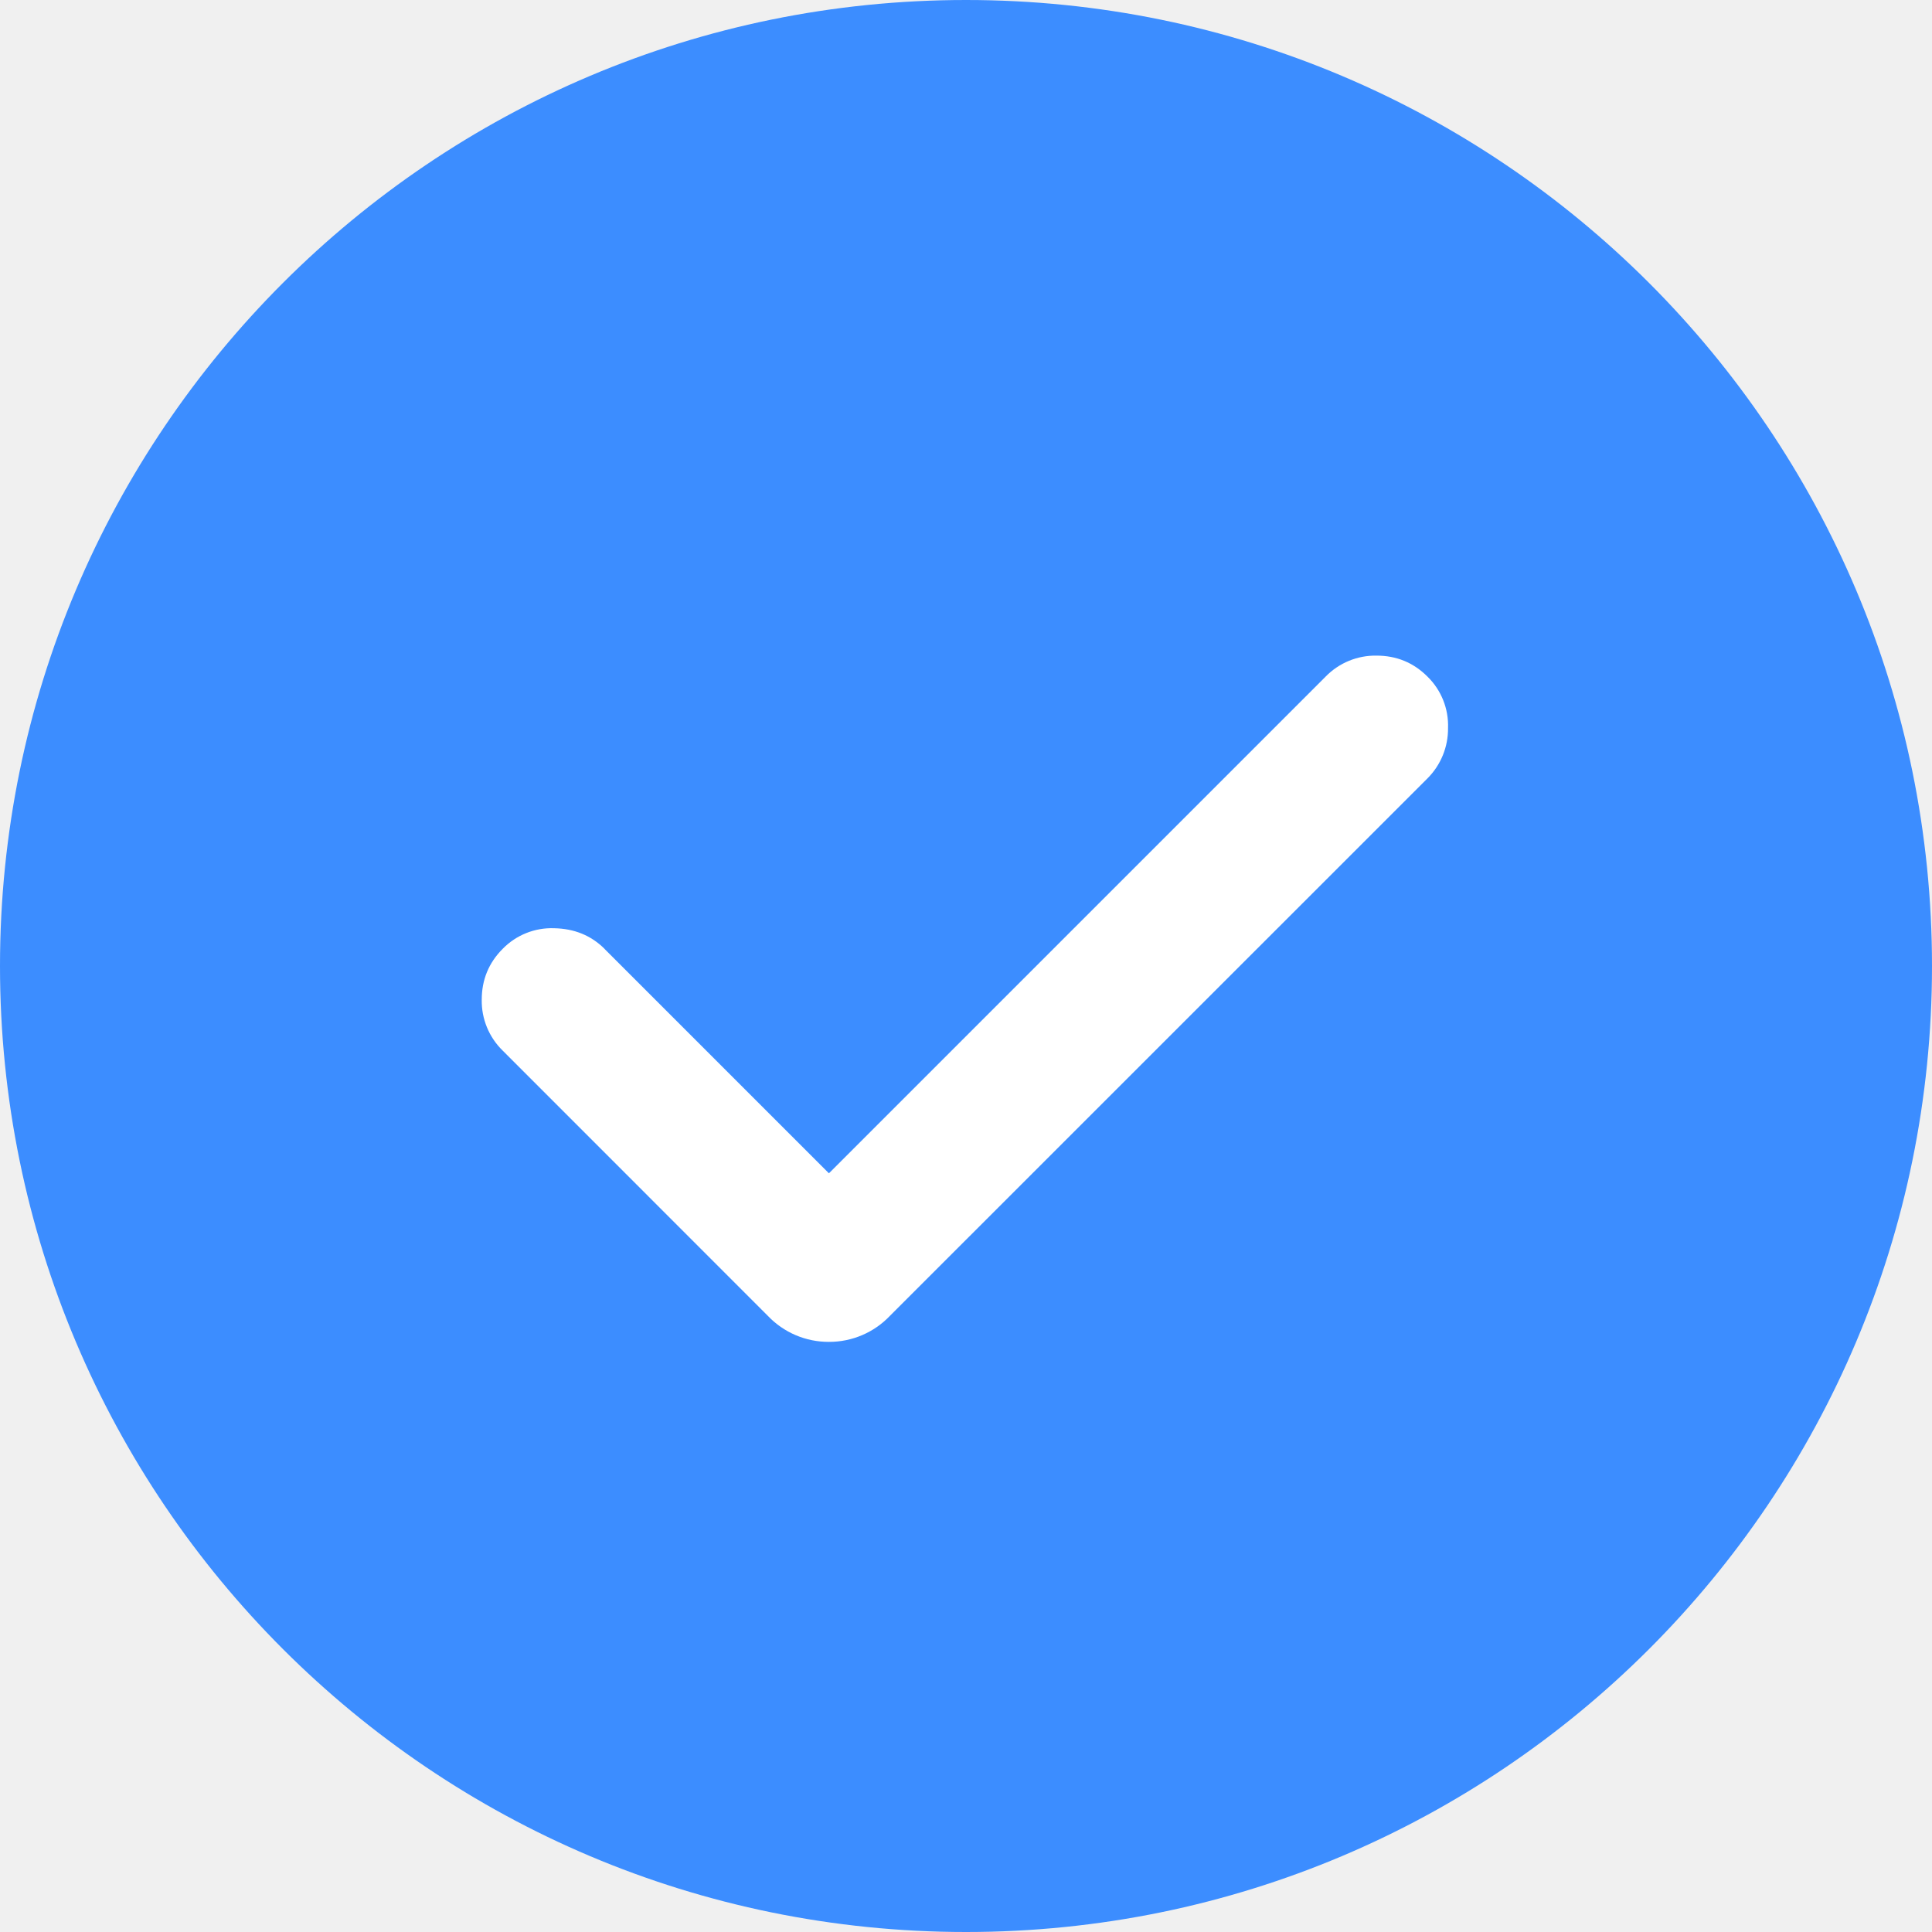
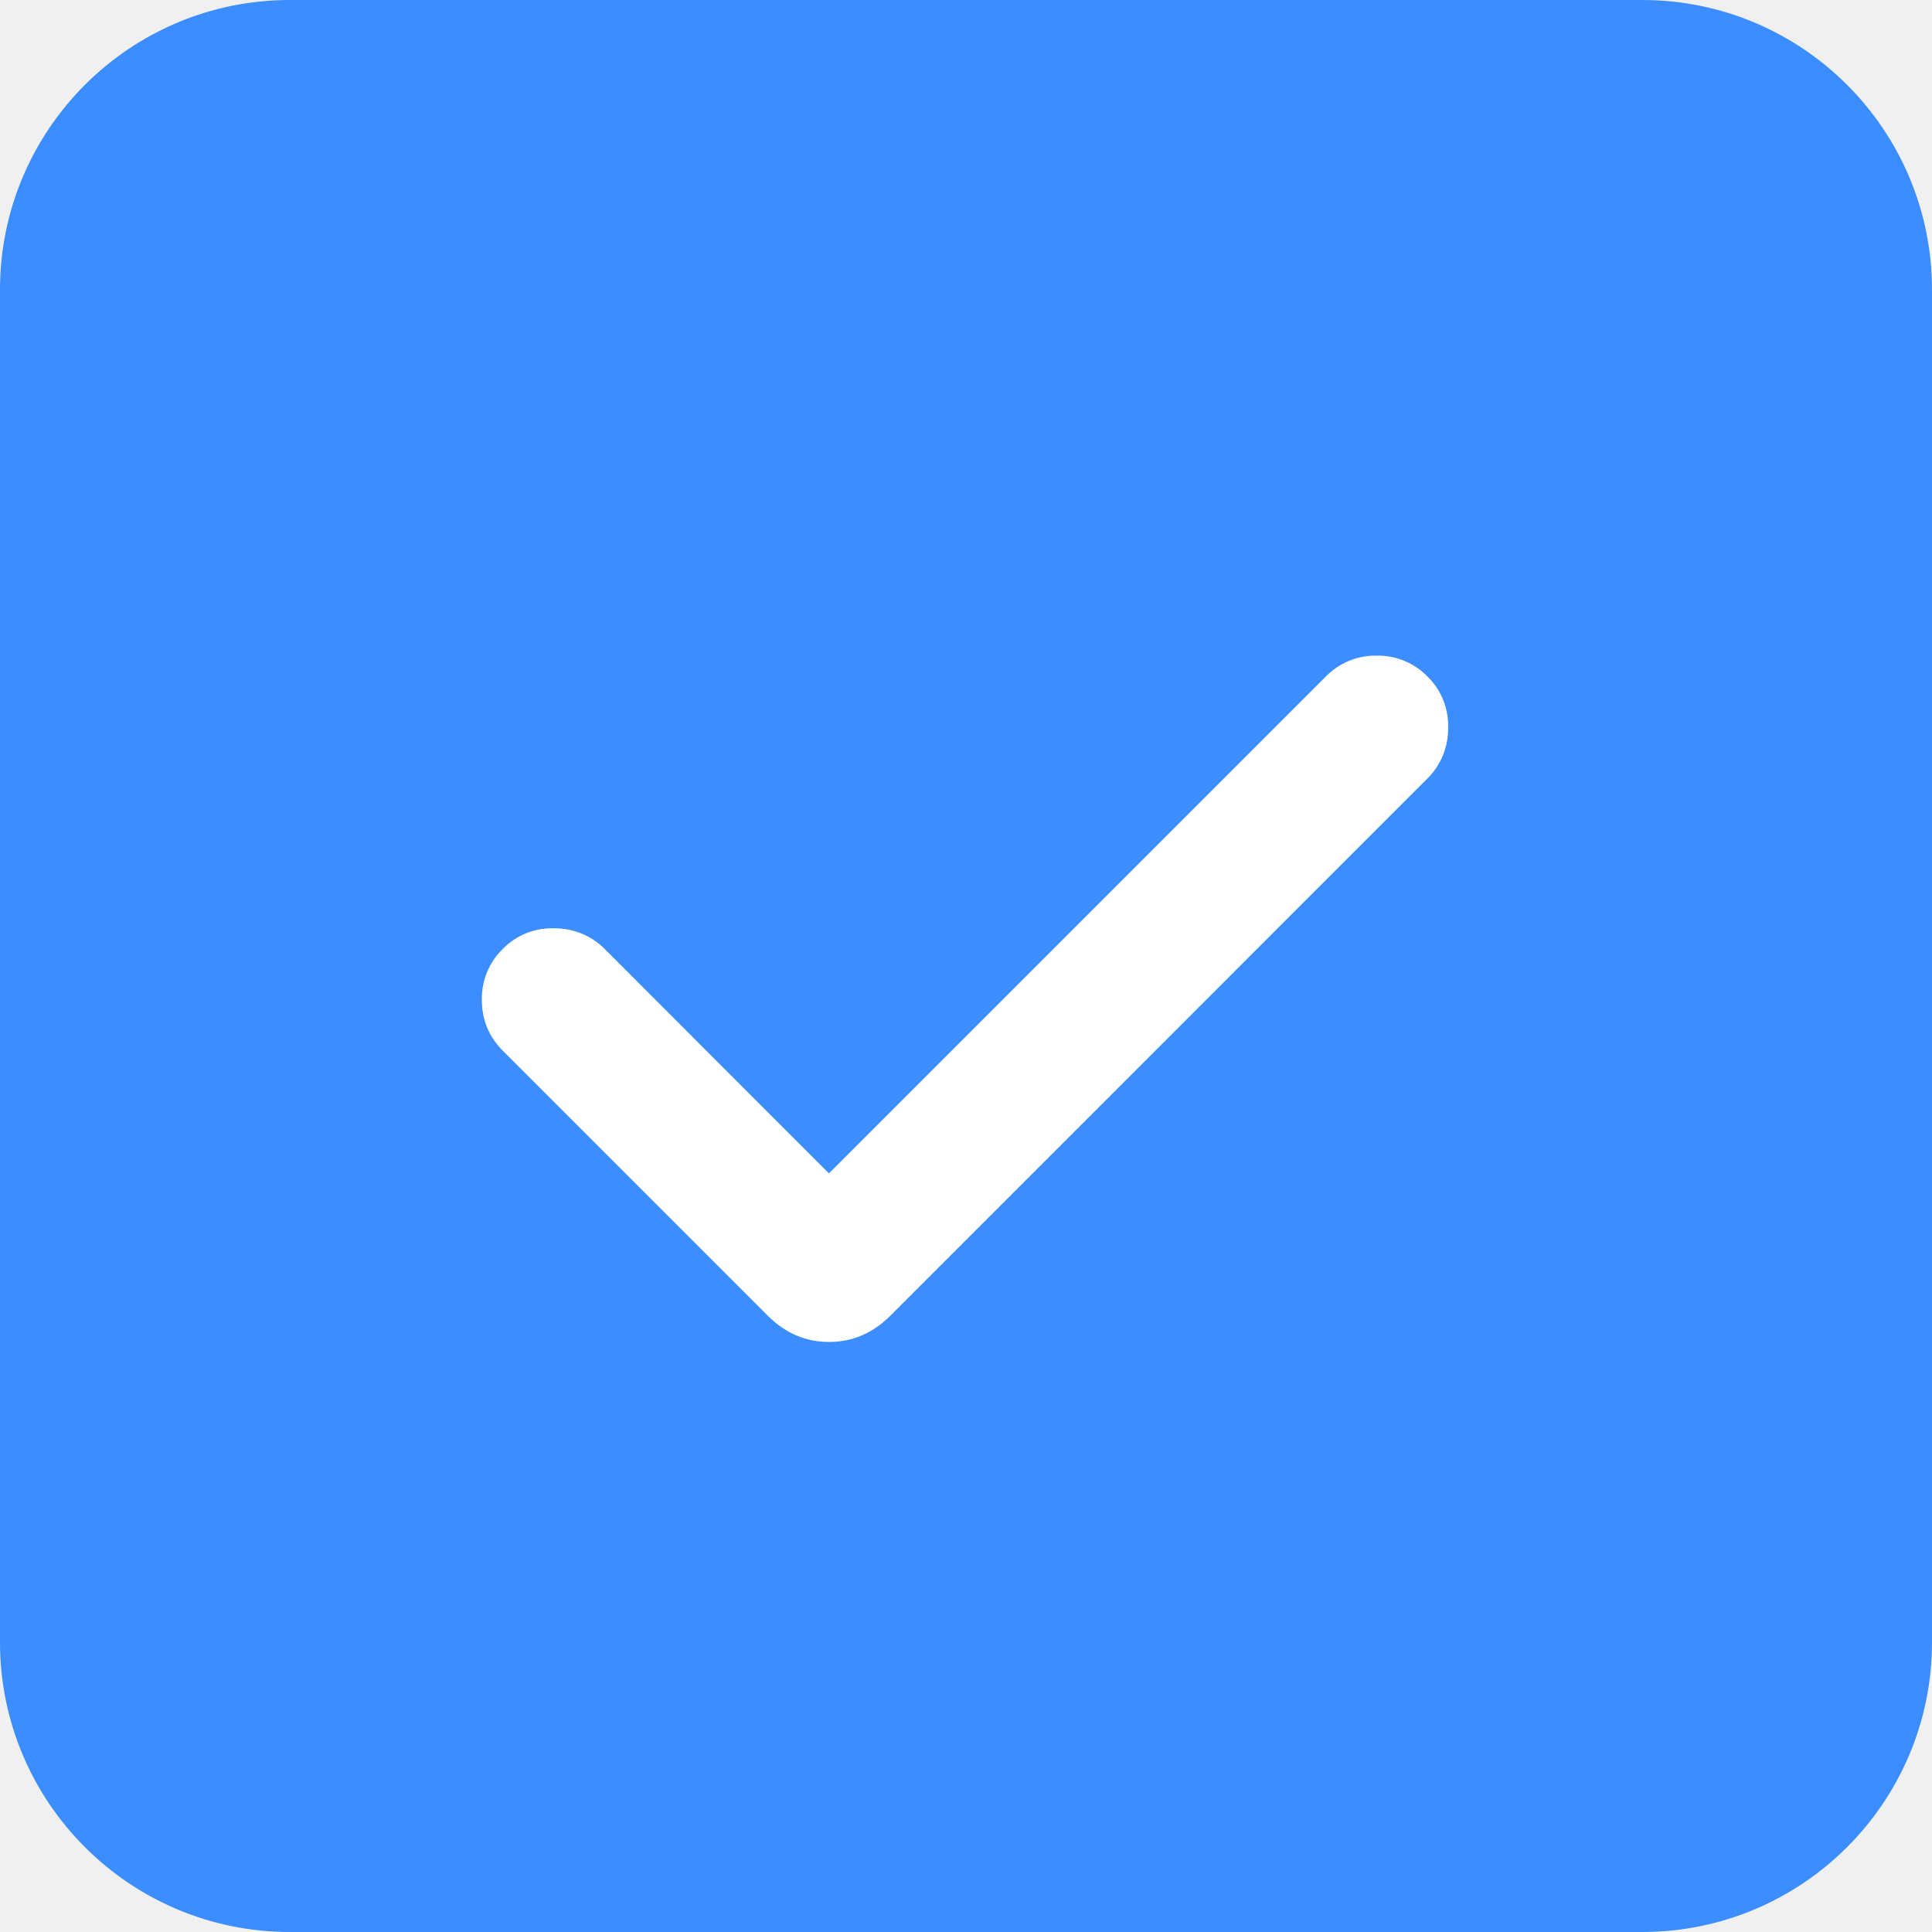
<svg xmlns="http://www.w3.org/2000/svg" width="20" height="20" viewBox="0 0 20 20" fill="none">
-   <g clip-path="url(#7qbteyahma)">
-     <path fill="#fff" d="M4 4h12v12H4z" />
-     <path fill-rule="evenodd" clip-rule="evenodd" d="M20 10c0 5.523-4.477 10-10 10S0 15.523 0 10 4.477 0 10 0s10 4.477 10 10zM6.258 9.823l2.323 2.323 5.142-5.142a.718.718 0 0 1 .527-.217c.206 0 .382.072.527.217a.708.708 0 0 1 .213.532.726.726 0 0 1-.213.522L9.214 13.62a.867.867 0 0 1-.633.271.868.868 0 0 1-.633-.27l-2.744-2.745a.718.718 0 0 1-.217-.527c0-.206.072-.382.217-.527a.708.708 0 0 1 .532-.213c.21.004.383.075.522.213z" fill="#3C8DFF" />
-   </g>
-   <defs>
-     <clipPath id="7qbteyahma">
-       <path fill="#fff" d="M0 0h20v20H0z" />
-     </clipPath>
-   </defs>
+   <path fill="#fff" d="M4 4h12v12H4z" />
+   <path fill-rule="evenodd" clip-rule="evenodd" d="M0 3a3 3 0 0 1 3-3h14a3 3 0 0 1 3 3v14a3 3 0 0 1-3 3H3a3 3 0 0 1-3-3V3zm8.58 9.146L6.259 9.823a.726.726 0 0 0-.522-.213.708.708 0 0 0-.532.213.718.718 0 0 0-.217.527c0 .206.072.382.217.527l2.744 2.744c.18.18.392.271.633.271.24 0 .452-.09.633-.27l5.563-5.564a.726.726 0 0 0 .213-.522.708.708 0 0 0-.213-.532.718.718 0 0 0-.527-.217.718.718 0 0 0-.527.217l-5.142 5.142z" fill="#3C8DFF" />
</svg>
